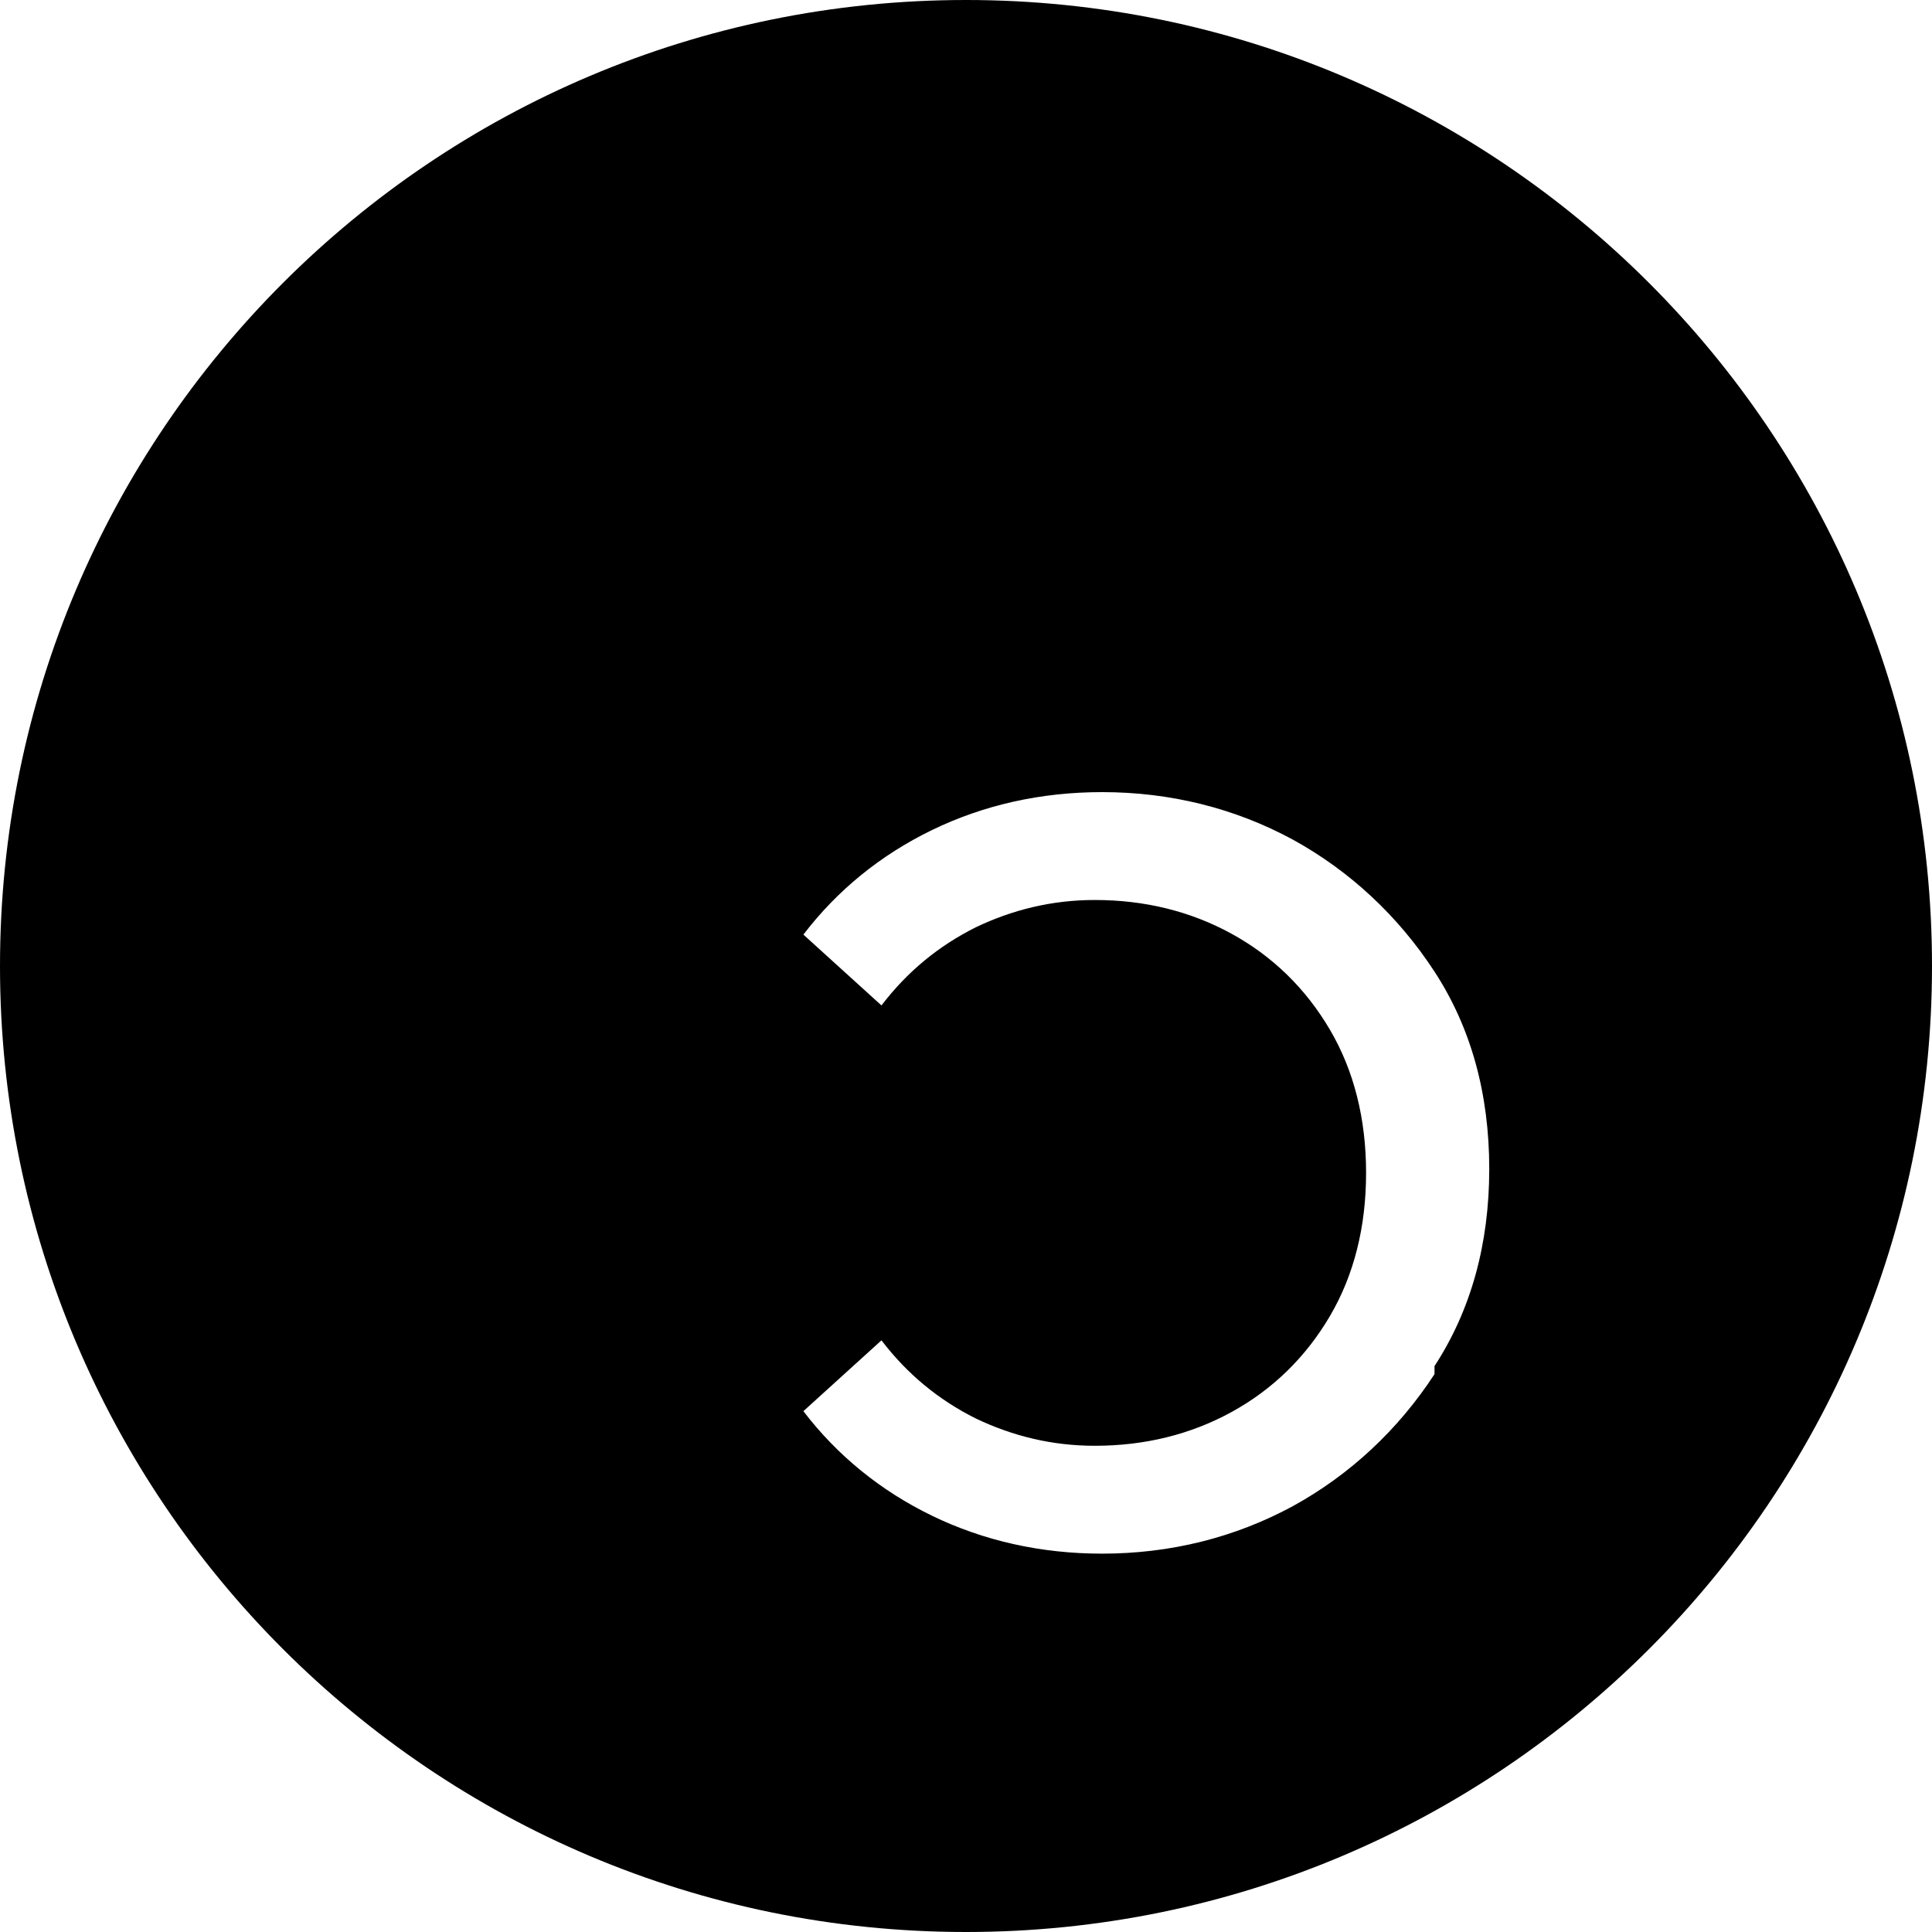
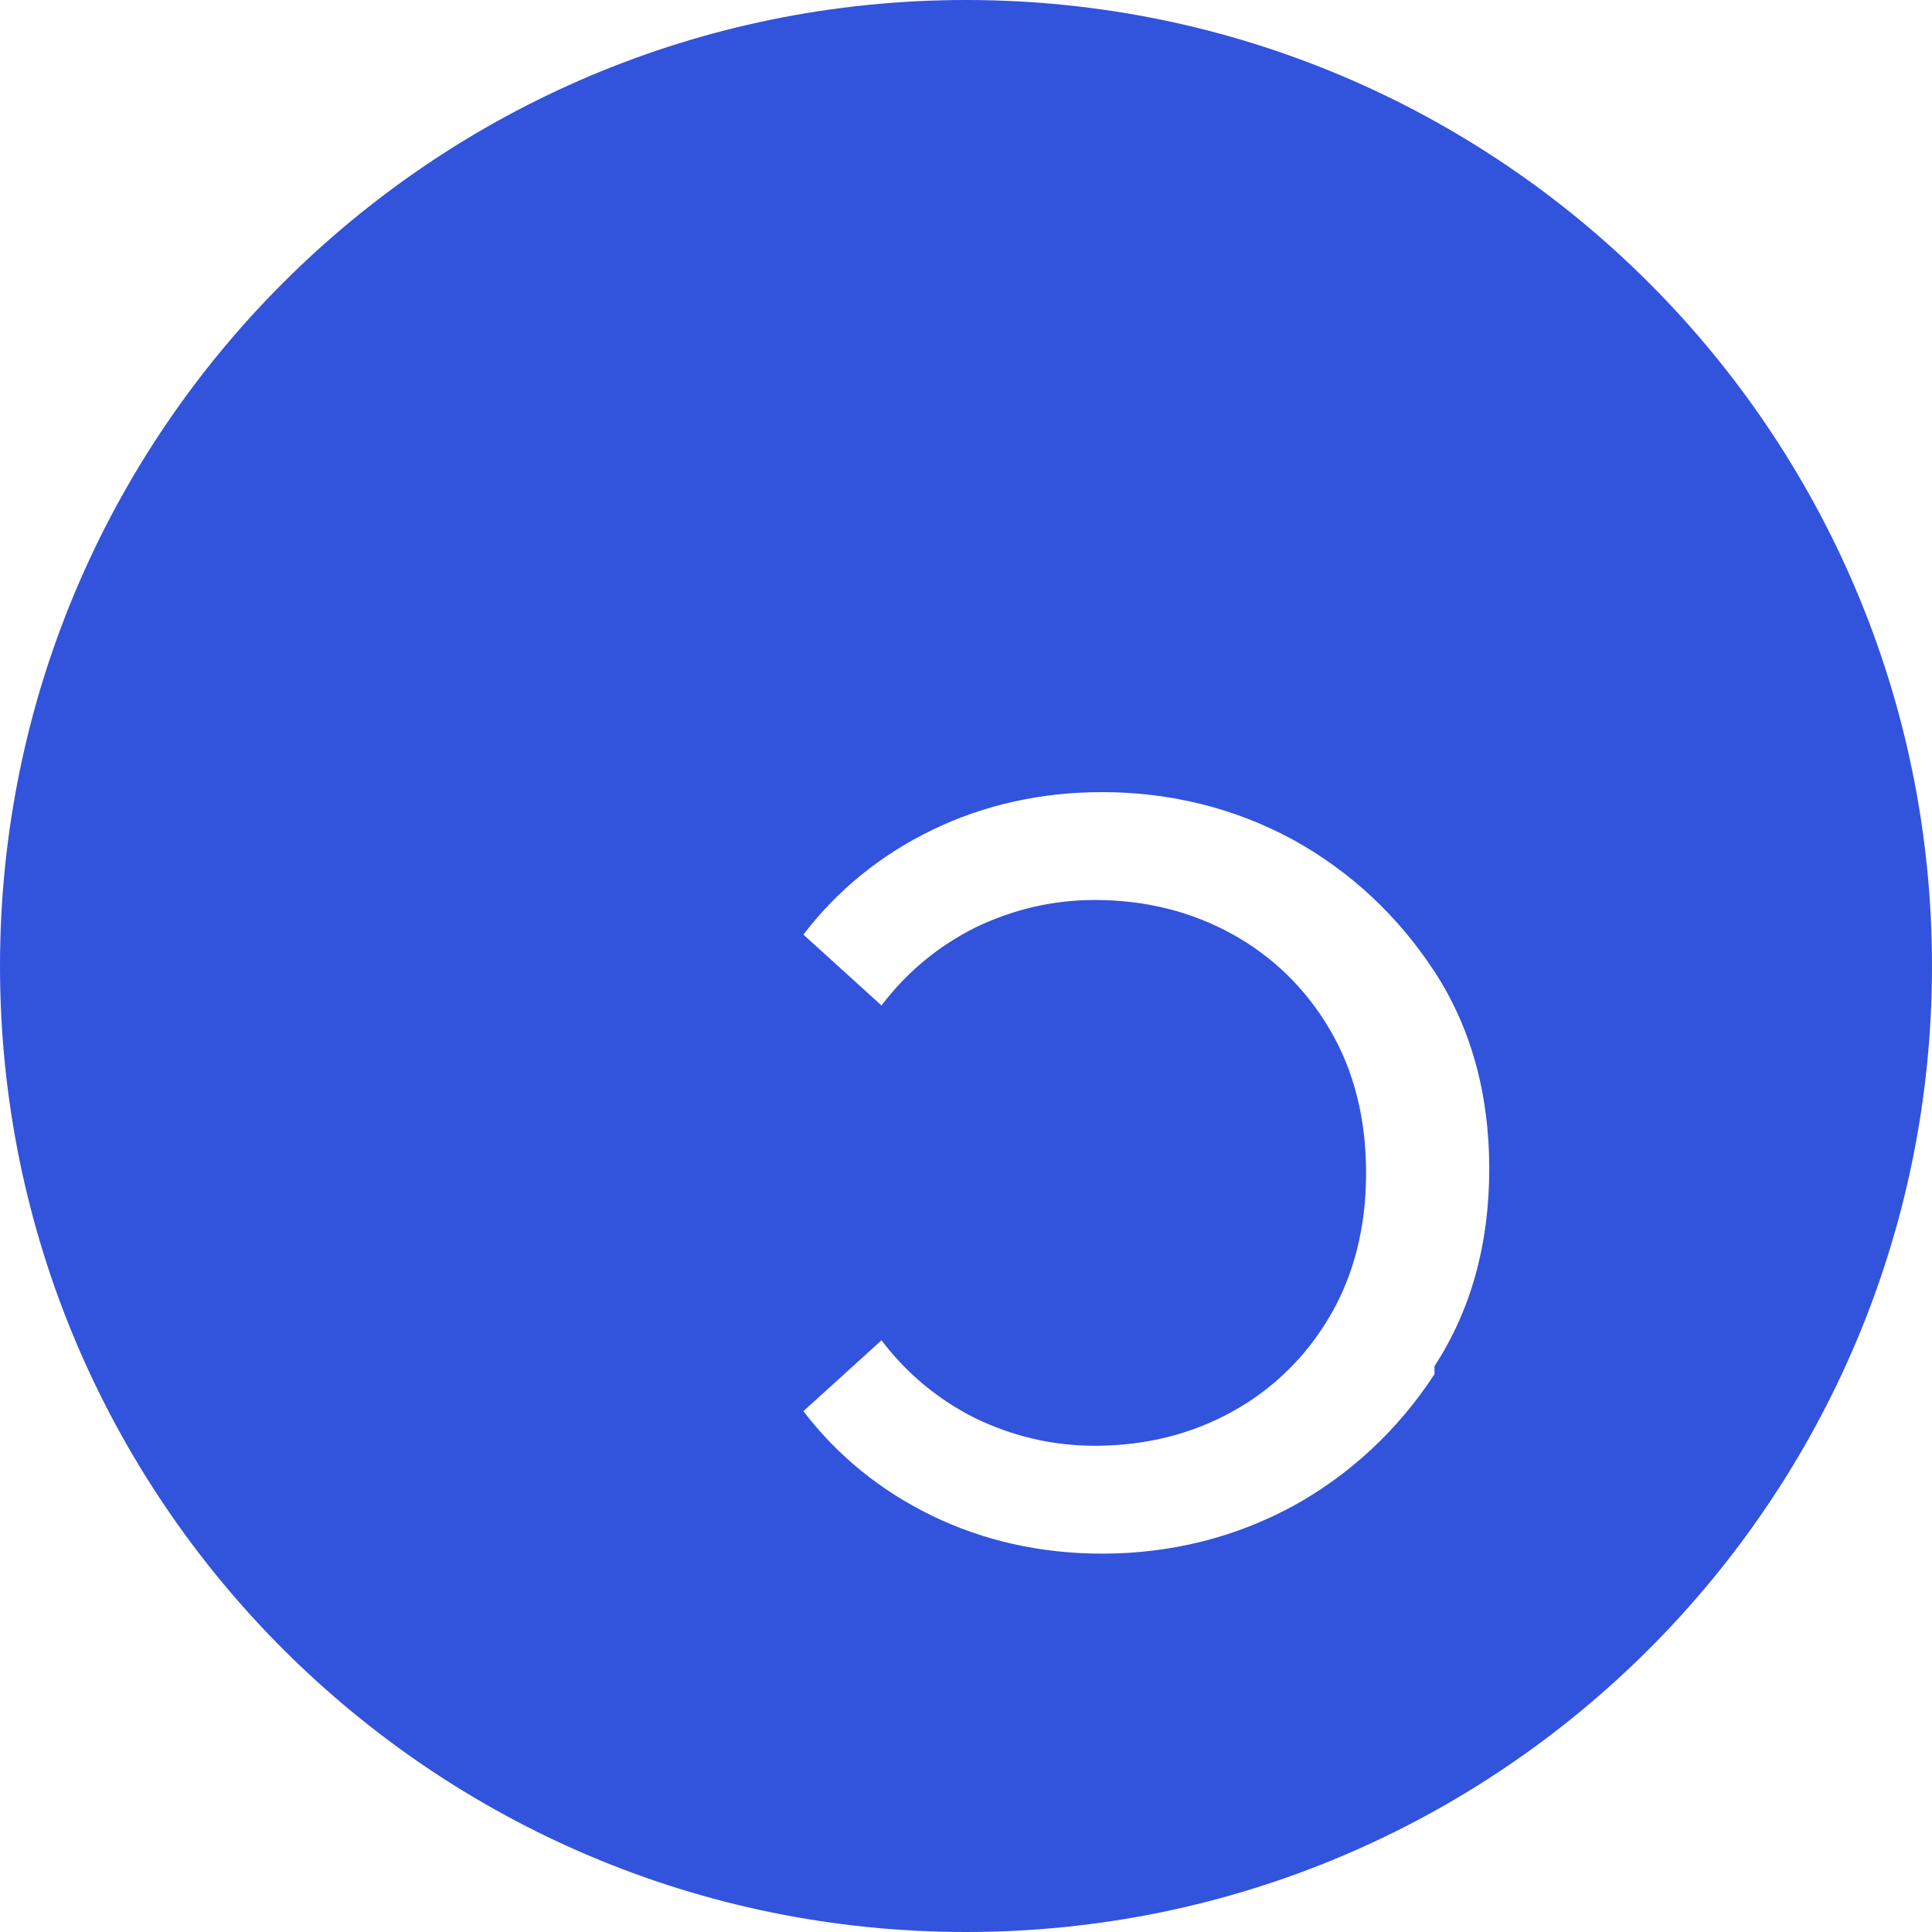
- <svg xmlns="http://www.w3.org/2000/svg" viewBox="0 0 24 24" width="24" height="24" fill="currentColor">
+ <svg xmlns="http://www.w3.org/2000/svg" viewBox="0 0 24 24" width="24" height="24" fill="#3253DC">
  <path d="M12 0C5.373 0 0 5.373 0 12s5.373 12 12 12 12-5.373 12-12S18.627 0 12 0zm5.82 17.07c-.45.69-1.05 1.25-1.76 1.64-.72.39-1.52.59-2.37.59-.76 0-1.47-.16-2.11-.47-.64-.31-1.18-.75-1.6-1.3l.97-.88c.32.42.71.74 1.17.97.46.22.95.34 1.48.34.62 0 1.19-.14 1.7-.42.51-.28.92-.68 1.22-1.19.3-.51.45-1.11.45-1.78s-.15-1.27-.45-1.78c-.3-.51-.71-.91-1.22-1.19-.51-.28-1.08-.42-1.7-.42-.53 0-1.02.12-1.48.34-.46.23-.85.55-1.17.97l-.97-.88c.42-.55.96-.99 1.6-1.3.64-.31 1.35-.47 2.11-.47.85 0 1.65.2 2.37.59.71.39 1.31.95 1.76 1.64.45.69.68 1.51.68 2.45s-.23 1.76-.68 2.45z" />
</svg>
